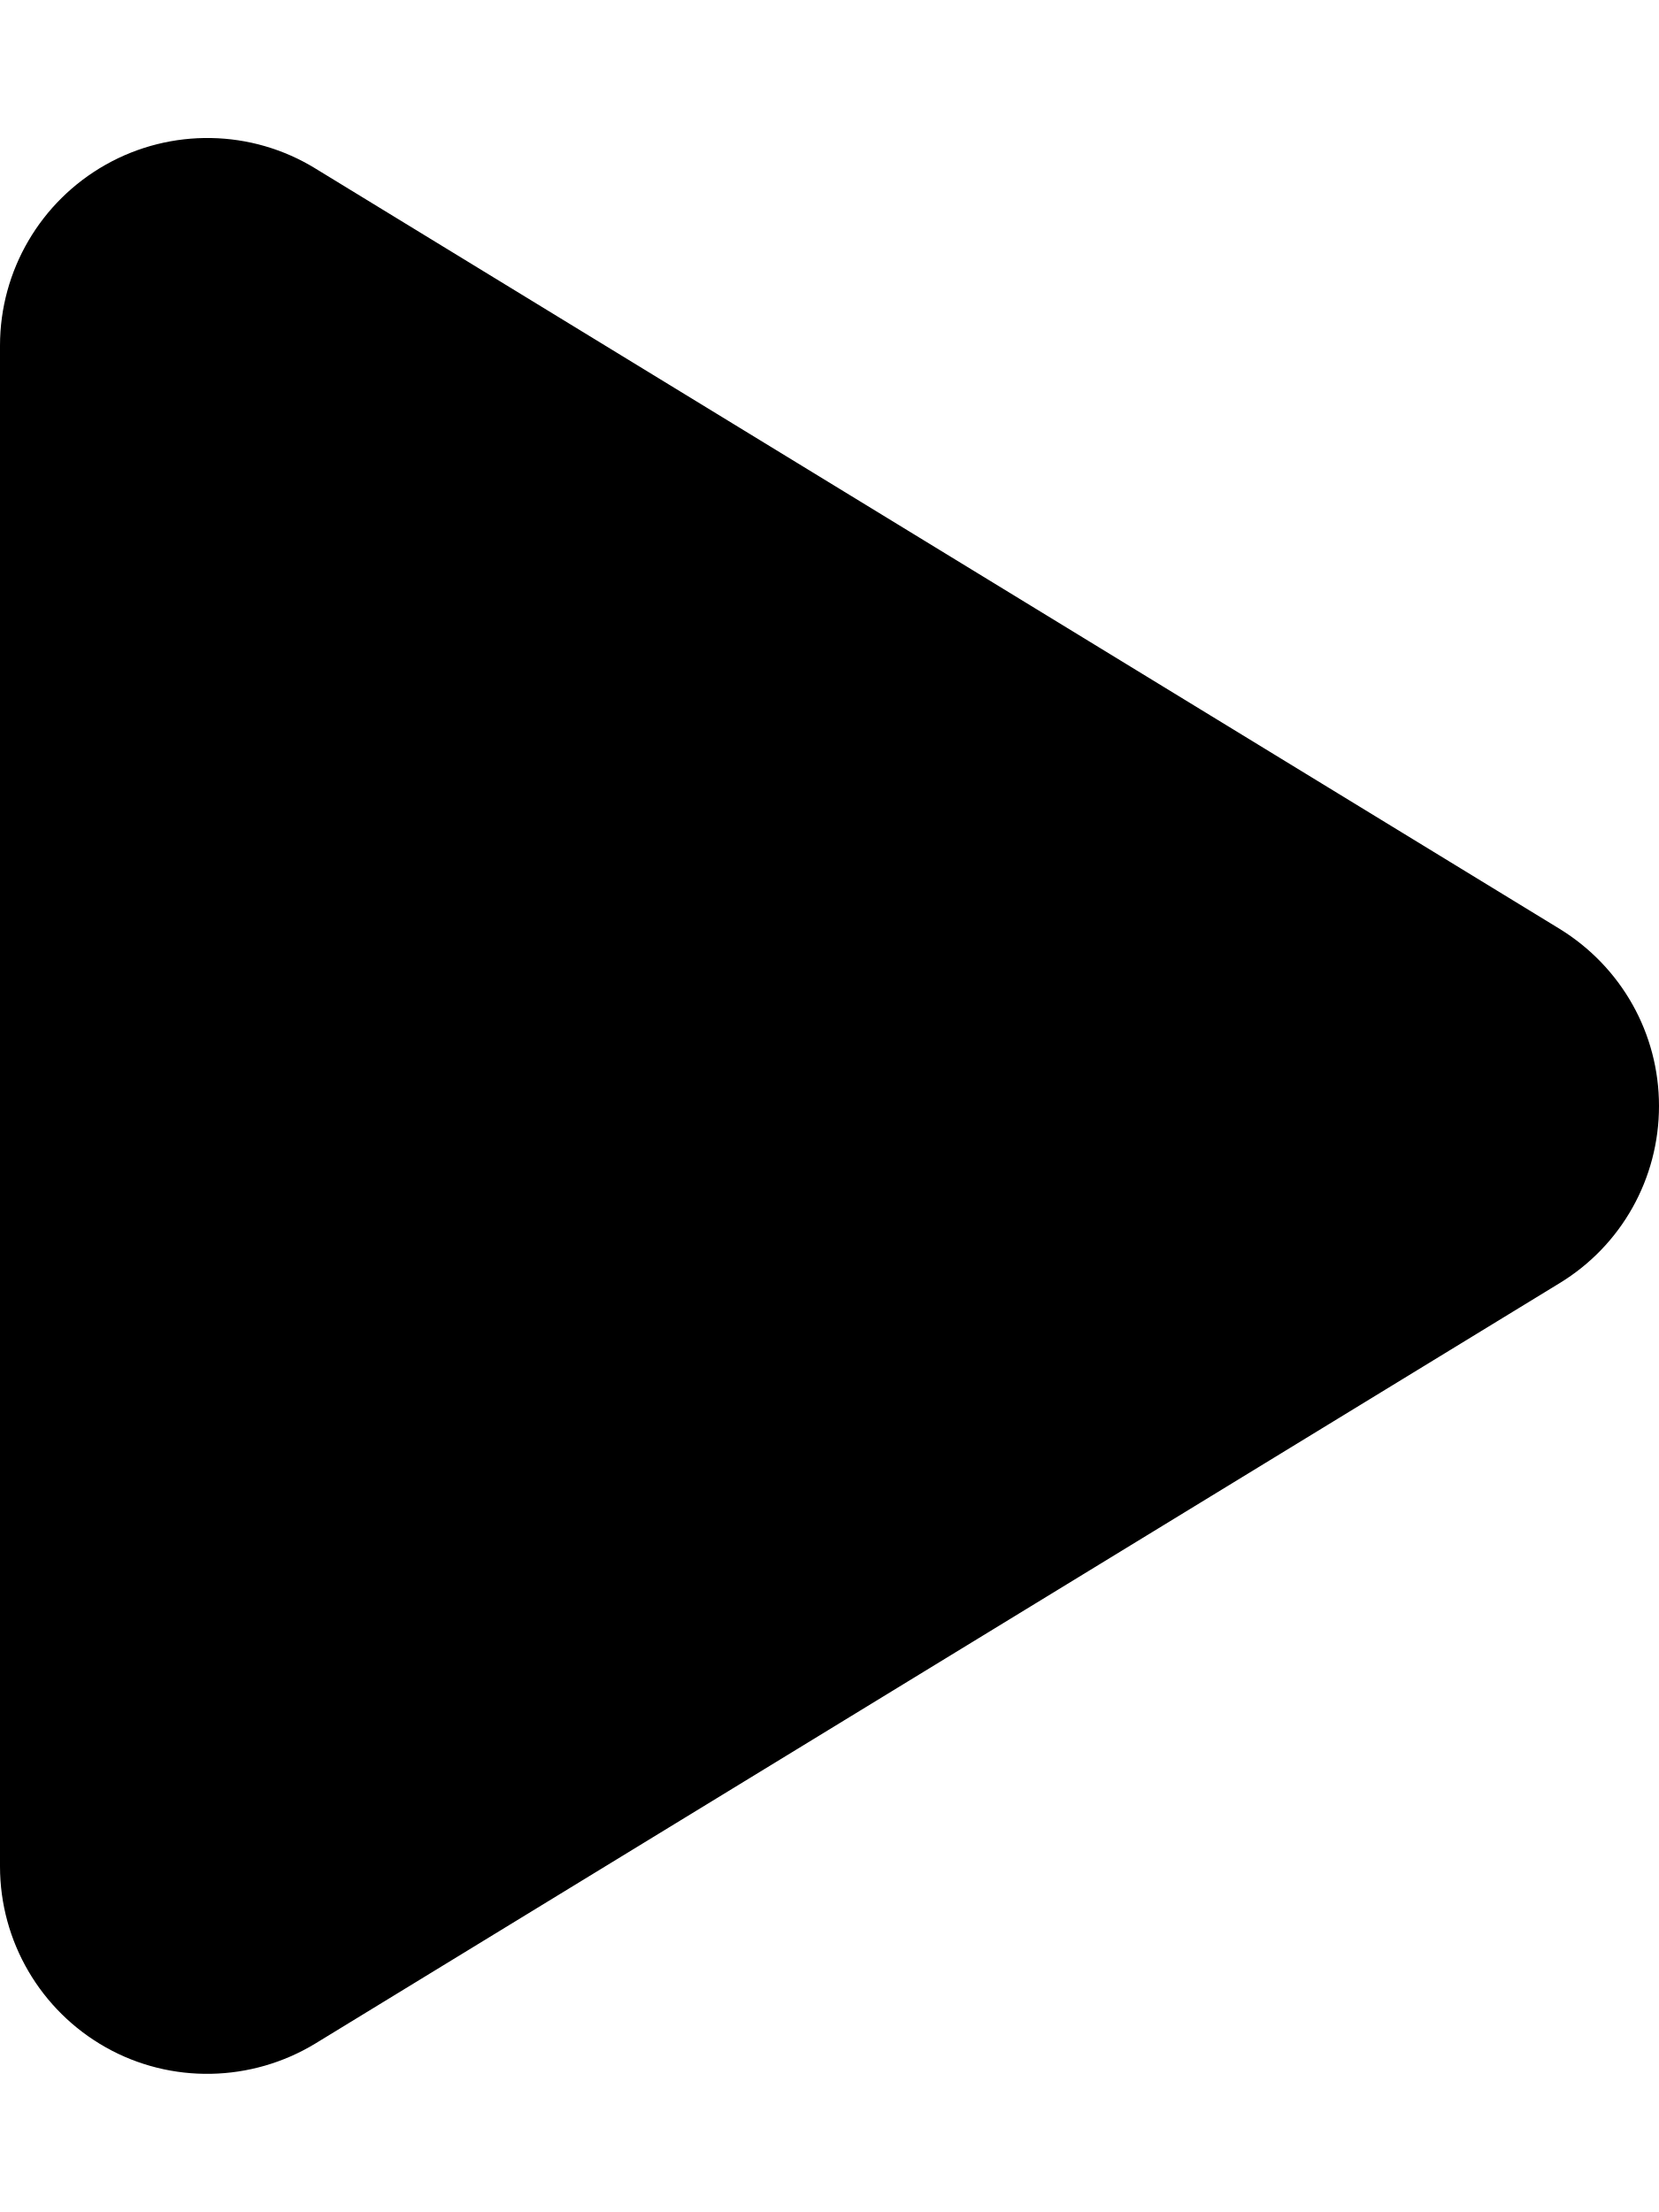
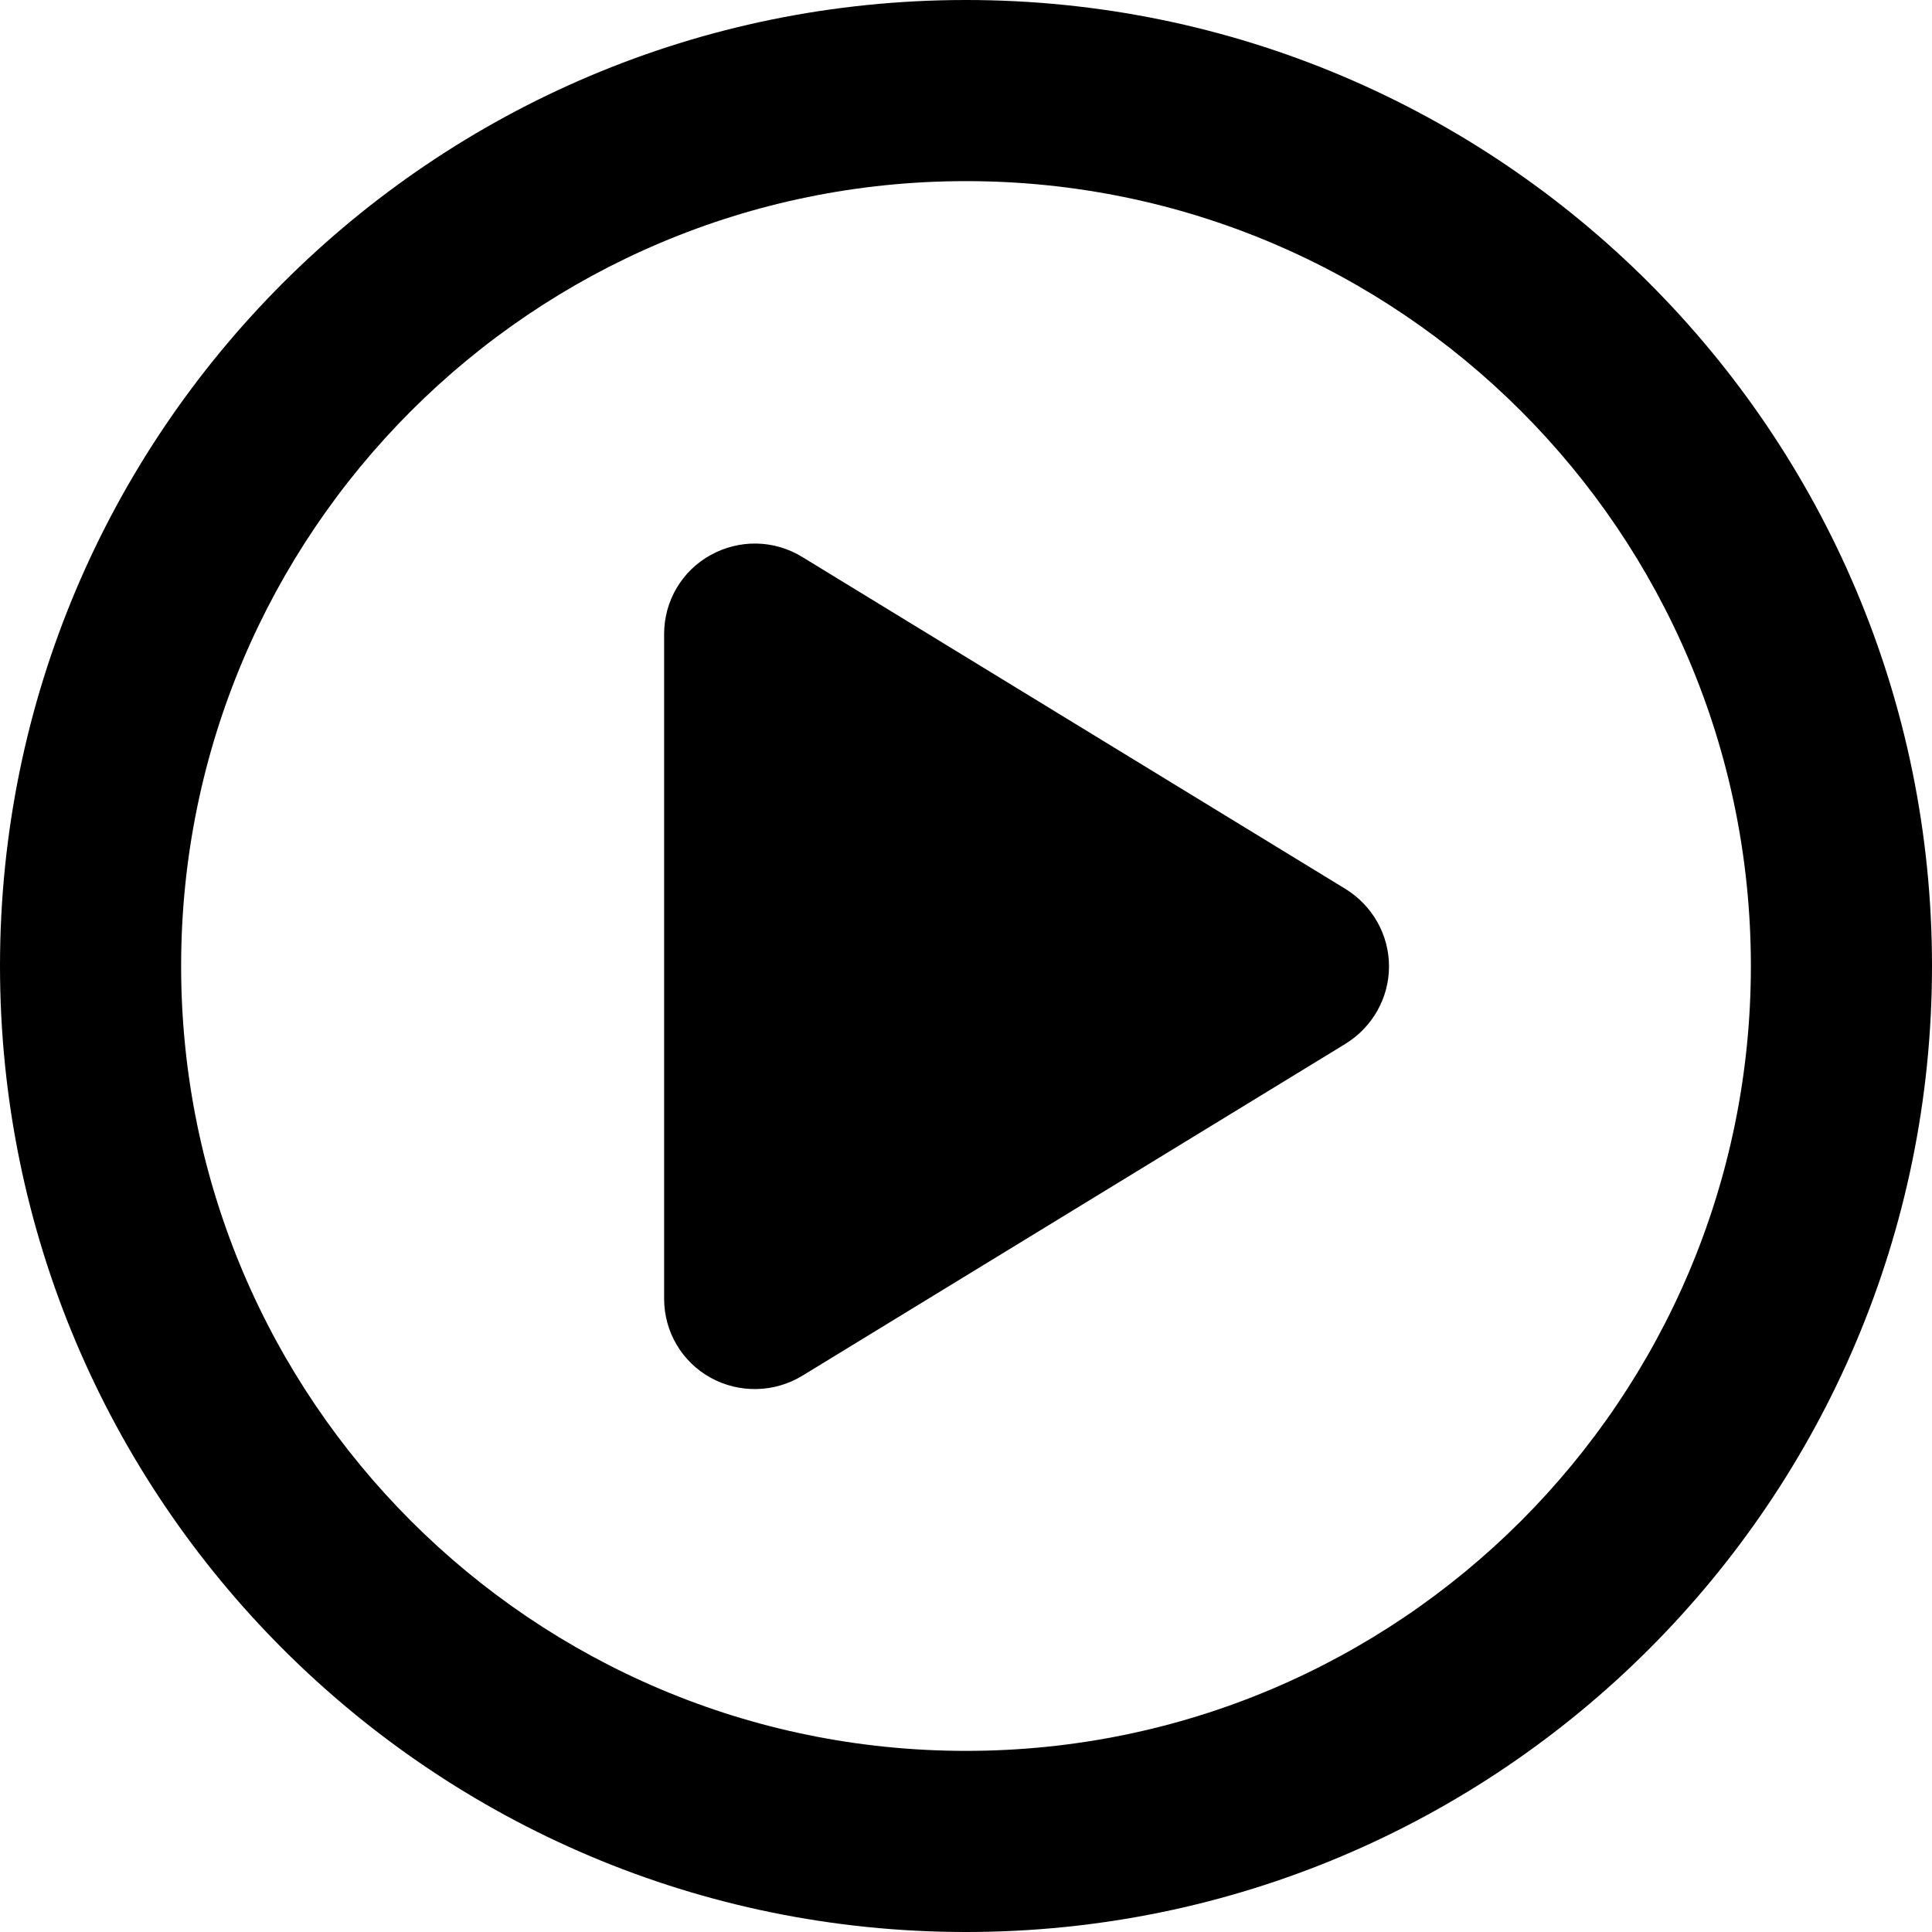
- <svg xmlns="http://www.w3.org/2000/svg" viewBox="0 0 384 512">
-   <path d="M73 39c-14.8-9.1-33.4-9.4-48.5-.9S0 62.6 0 80V432c0 17.4 9.4 33.4 24.5 41.9s33.7 8.1 48.5-.9L361 297c14.3-8.7 23-24.2 23-41s-8.7-32.2-23-41L73 39z" />
+ <svg xmlns="http://www.w3.org/2000/svg" viewBox="0 0 512 512">
+   <path d="M464 256A208 208 0 1 0 48 256a208 208 0 1 0 416 0zM0 256a256 256 0 1 1 512 0A256 256 0 1 1 0 256zM188.3 147.1c7.6-4.2 16.8-4.1 24.3 .5l144 88c7.1 4.4 11.5 12.1 11.5 20.5s-4.4 16.1-11.5 20.5l-144 88c-7.4 4.5-16.7 4.7-24.3 .5s-12.3-12.2-12.3-20.9V168c0-8.7 4.7-16.7 12.3-20.9z" />
</svg>
